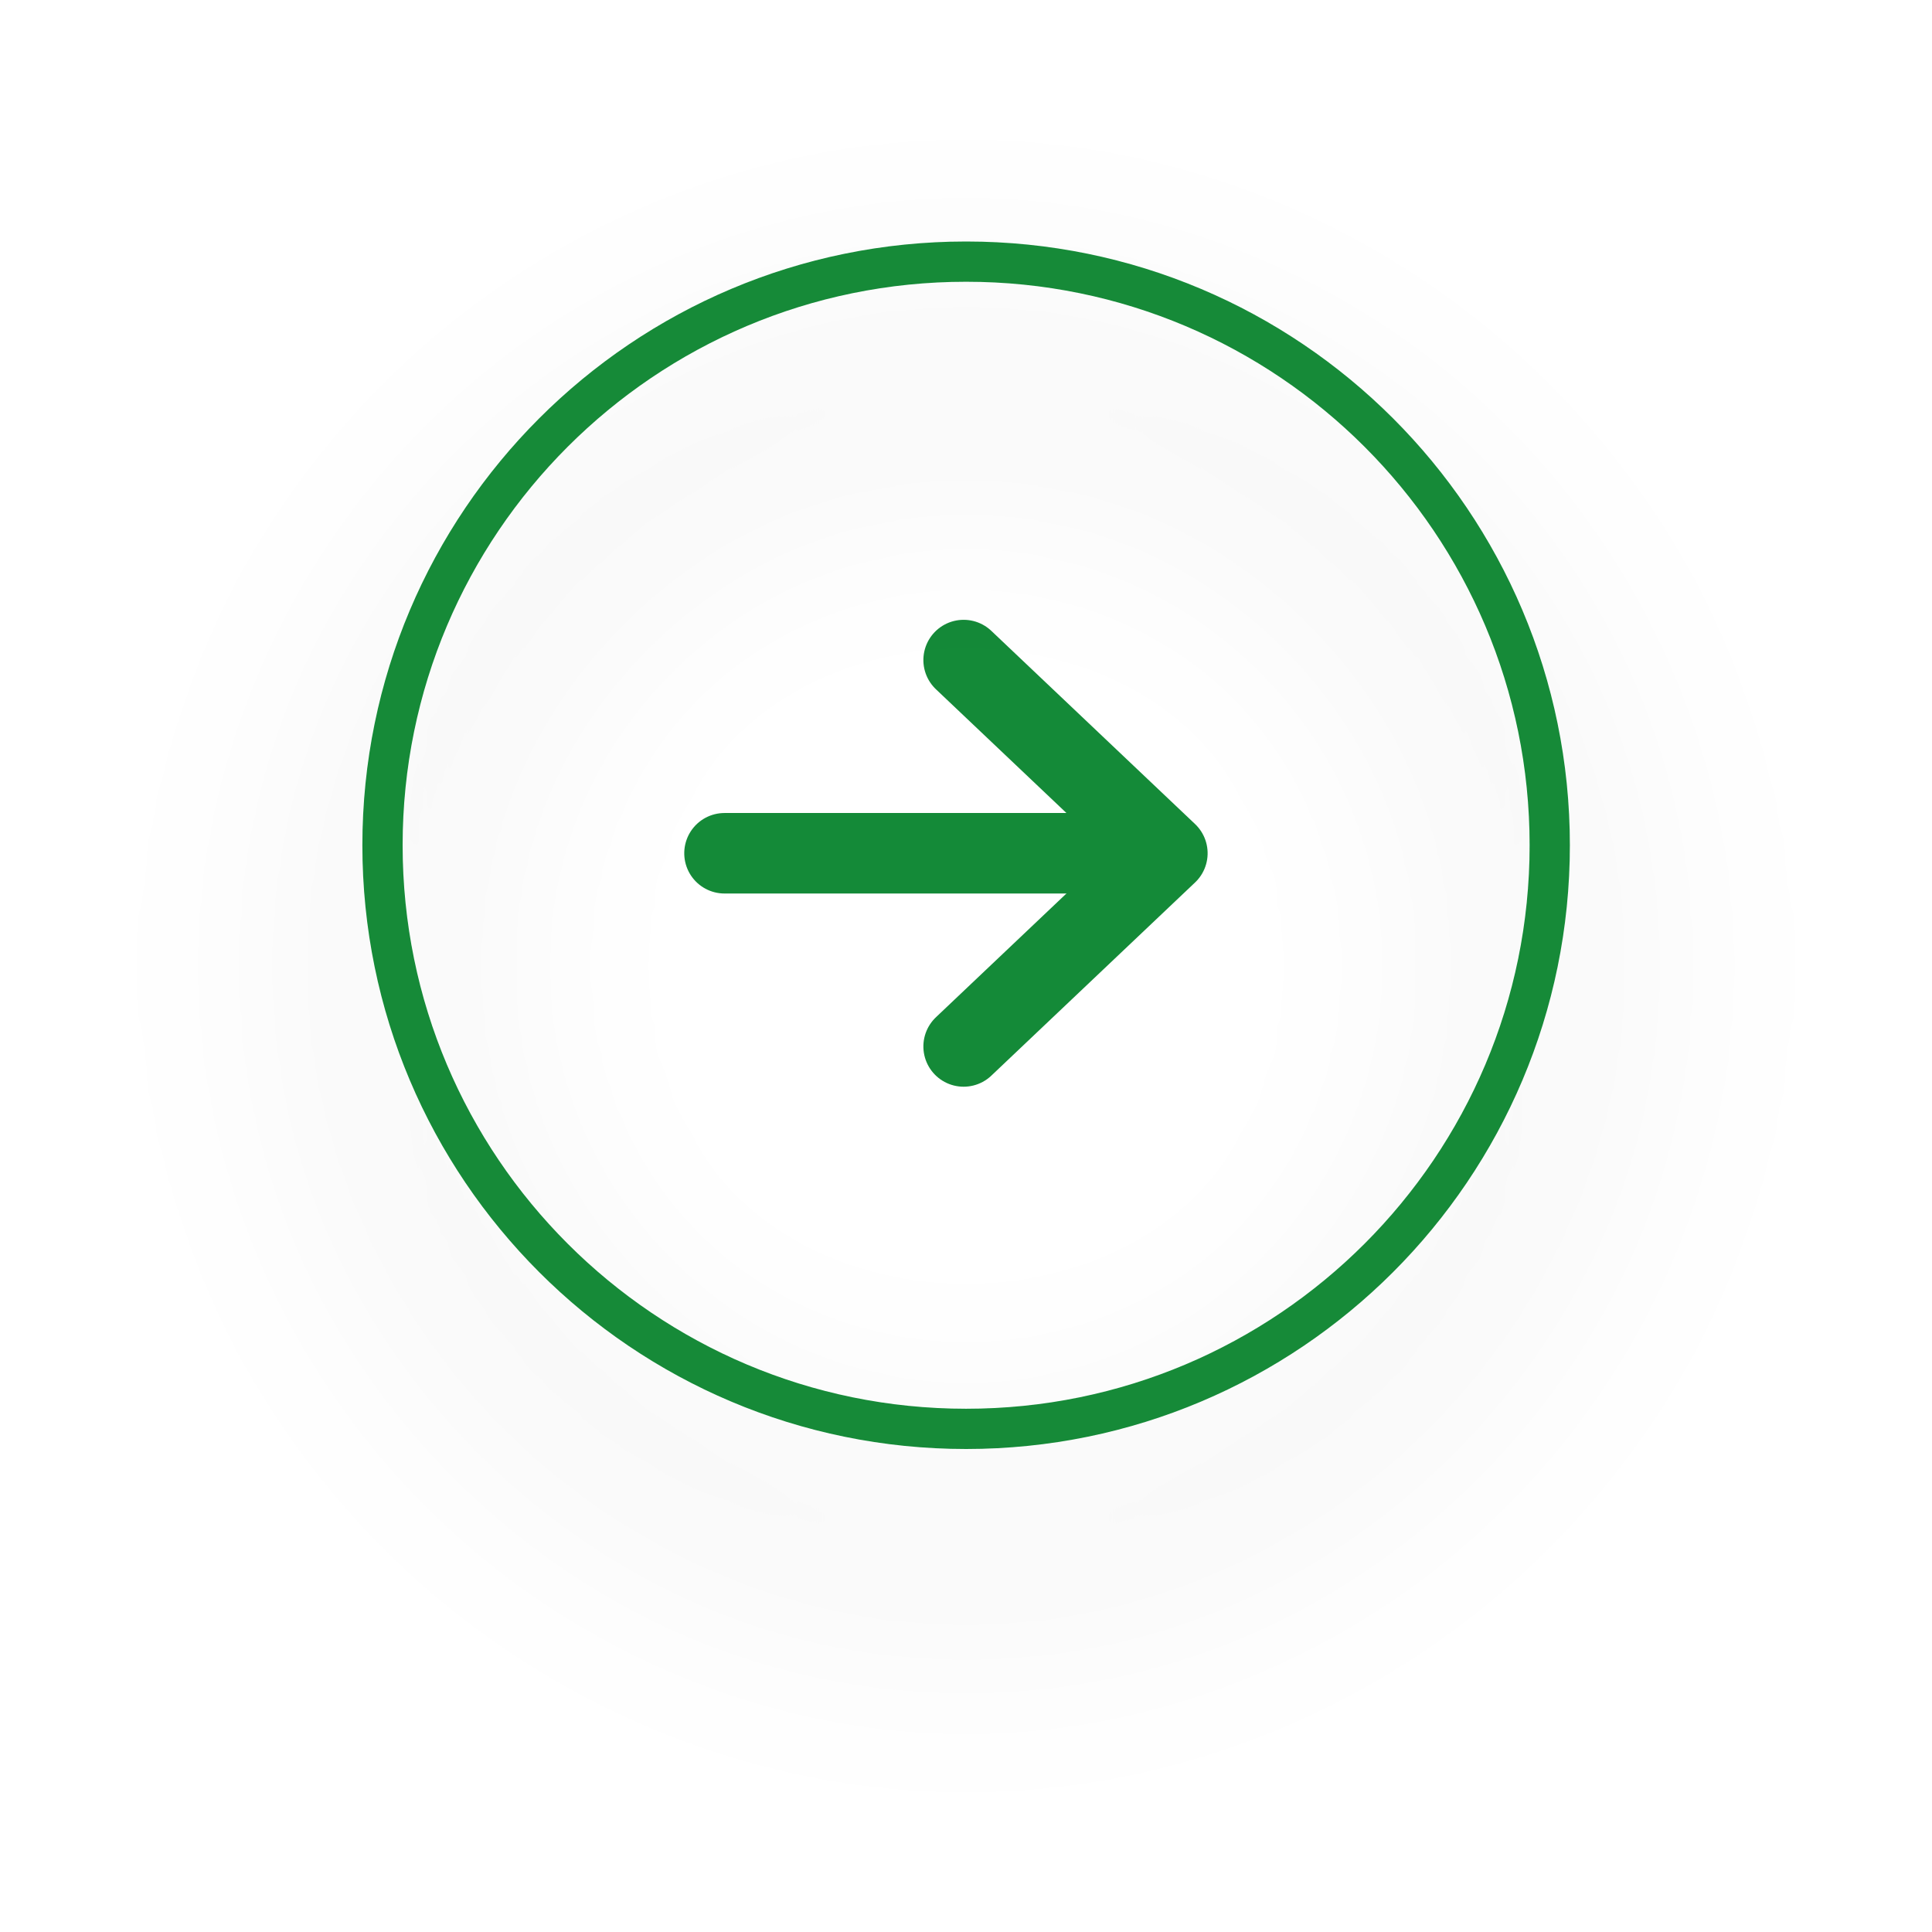
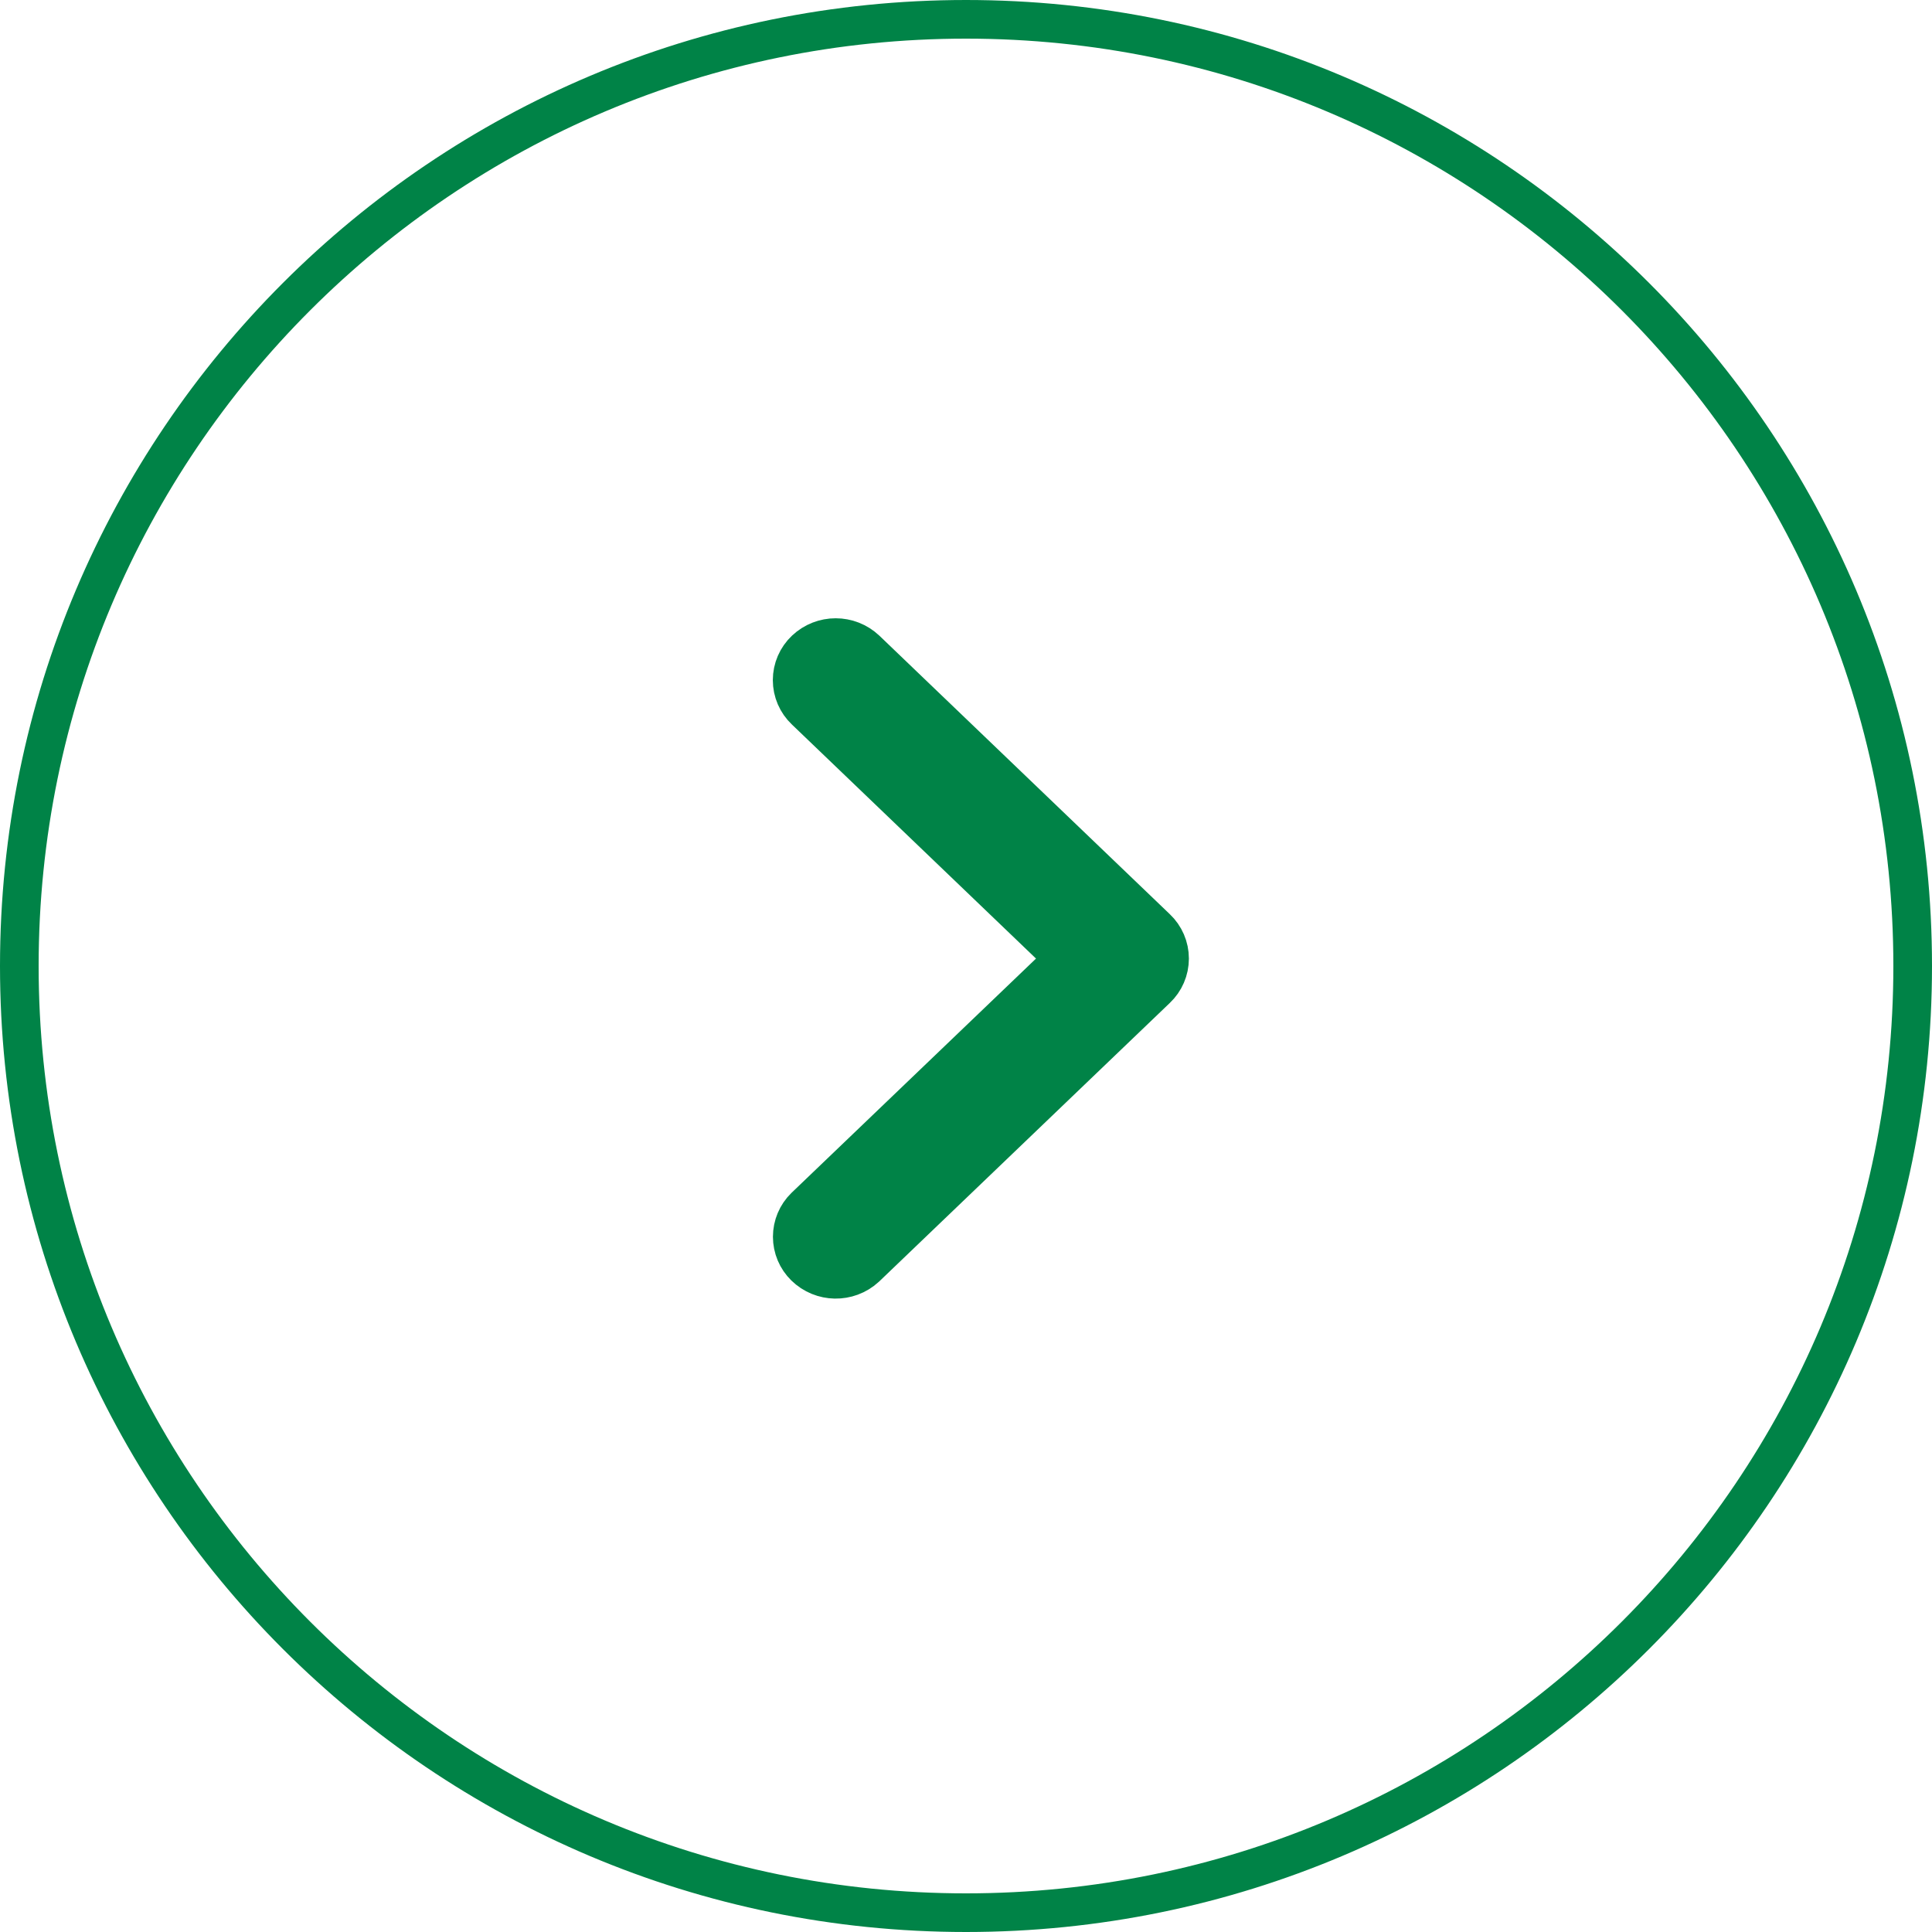
- <svg xmlns="http://www.w3.org/2000/svg" width="48" height="48" viewBox="0 0 48 48">
-   <defs>
-     <filter id="Ellipse_5" x="0" y="0" width="48" height="48" filterUnits="userSpaceOnUse">
-       <feOffset dy="3" input="SourceAlpha" />
-       <feGaussianBlur stdDeviation="3" result="blur" />
-       <feFlood flood-opacity="0.161" />
-       <feComposite operator="in" in2="blur" />
-       <feComposite in="SourceGraphic" />
-     </filter>
-   </defs>
-   <g id="Group_3241" data-name="Group 3241" transform="translate(-3135 2980) rotate(-90)">
-     <g id="Group_3240" data-name="Group 3240">
-       <g id="Group_3239" data-name="Group 3239">
-         <g id="Group_19" data-name="Group 19" transform="translate(1198 2229.333)">
-           <g id="Group_18" data-name="Group 18" transform="translate(1756 923.667)">
-             <path id="Path_42" data-name="Path 42" d="M0,5.062,4.8,0,9.6,5.062" transform="translate(9.601 11.003) rotate(180)" fill="none" stroke="#148a38" stroke-linecap="round" stroke-linejoin="round" stroke-width="2" />
-             <path id="Path_43" data-name="Path 43" d="M1788.652,848.022V837.25" transform="translate(-1783.851 -837.25)" fill="none" stroke="#148a38" stroke-linecap="round" stroke-width="2" />
-           </g>
-           <g transform="matrix(0, 1, -1, 0, 1782, 905.67)" filter="url(#Ellipse_5)">
-             <g id="Ellipse_5-2" data-name="Ellipse 5" transform="translate(9 36) rotate(-90)" fill="none" stroke="#148a38" stroke-width="1">
-               <circle cx="15" cy="15" r="15" stroke="none" />
-               <circle cx="15" cy="15" r="14.5" fill="none" />
-             </g>
-           </g>
-         </g>
+ <svg xmlns="http://www.w3.org/2000/svg" width="50" height="50" viewBox="0 0 50 50">
+   <g id="Group_3178" data-name="Group 3178" transform="translate(263 1448) rotate(180)">
+     <g id="Ellipse_118" data-name="Ellipse 118" transform="translate(213 1398)" fill="none" stroke="#008347" stroke-width="1">
+       <circle cx="25" cy="25" r="25" stroke="none" />
+       <circle cx="25" cy="25" r="24.5" fill="none" />
+     </g>
+     <g id="next" transform="translate(233.232 1415.392)">
+       <g id="Group_41" data-name="Group 41">
+         <path id="Path_10016" data-name="Path 10016" d="M102.48,7.376,110,.169a.645.645,0,0,1,.886.015.583.583,0,0,1,0,.834L103.808,7.8l7.073,6.782a.583.583,0,0,1,0,.849.645.645,0,0,1-.886,0L102.48,8.225A.583.583,0,0,1,102.48,7.376Z" transform="translate(-102.297 0)" fill="#008347" stroke="#008347" stroke-width="2" />
      </g>
    </g>
  </g>
</svg>
